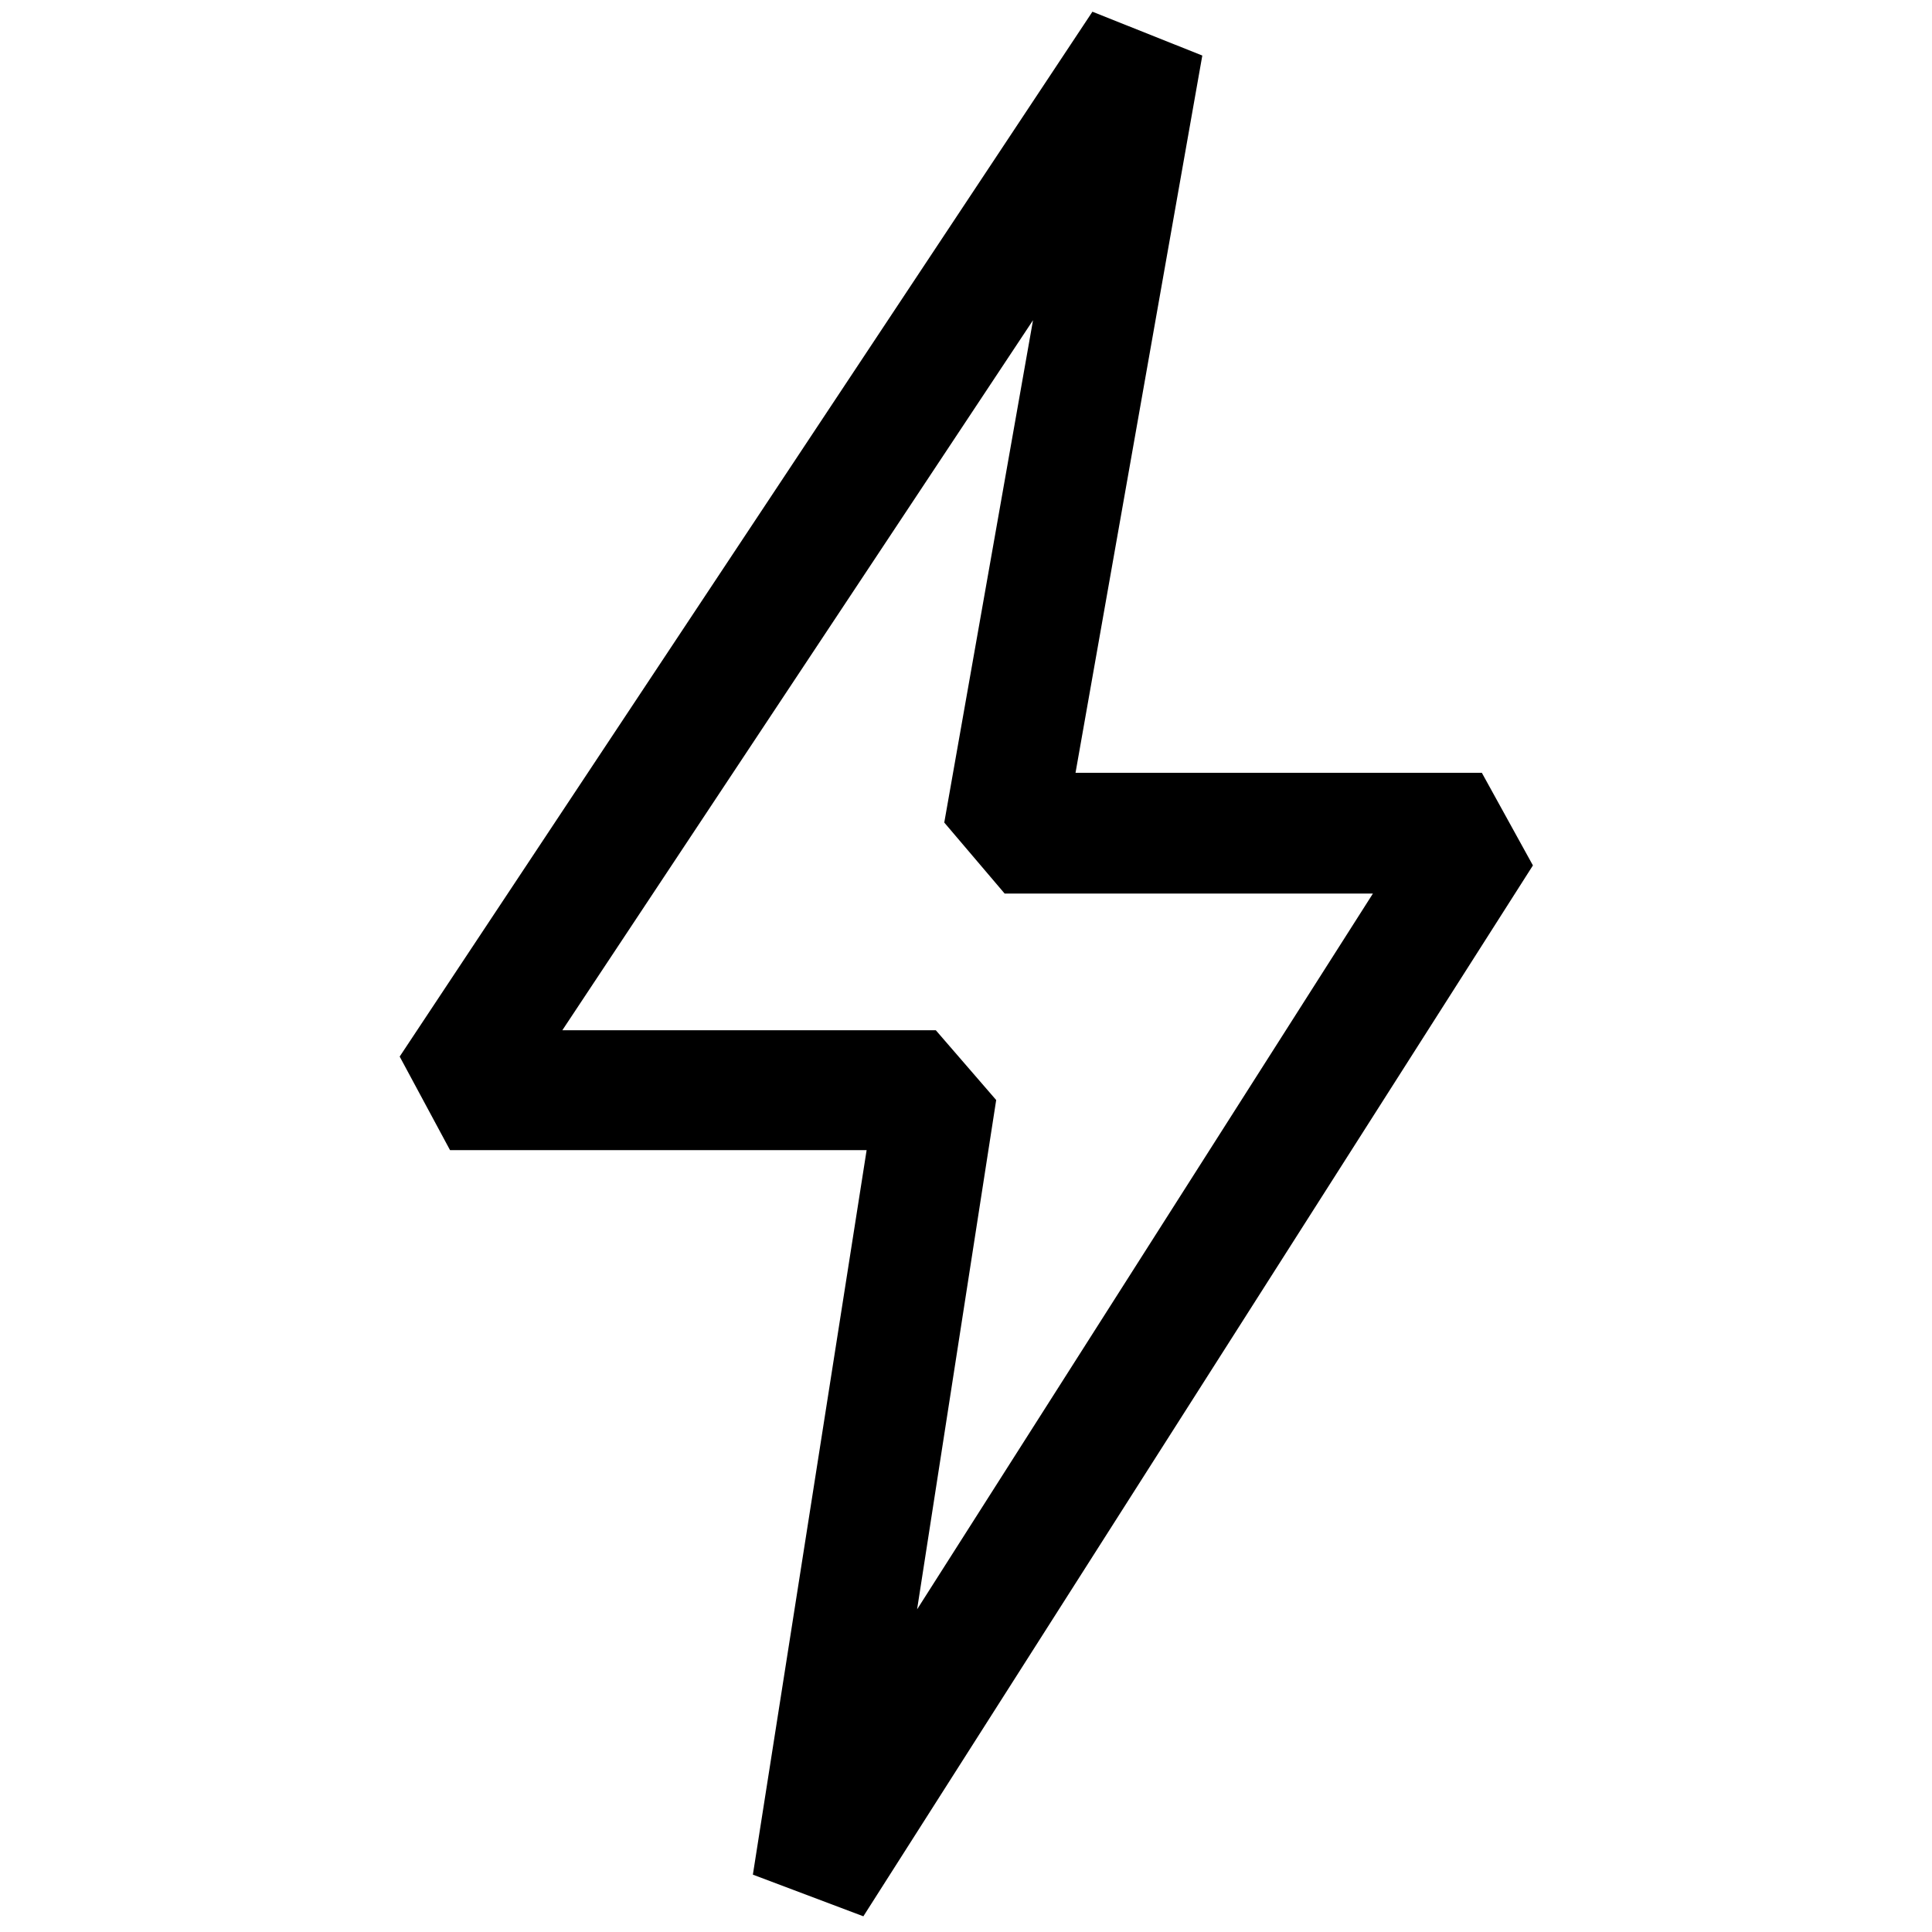
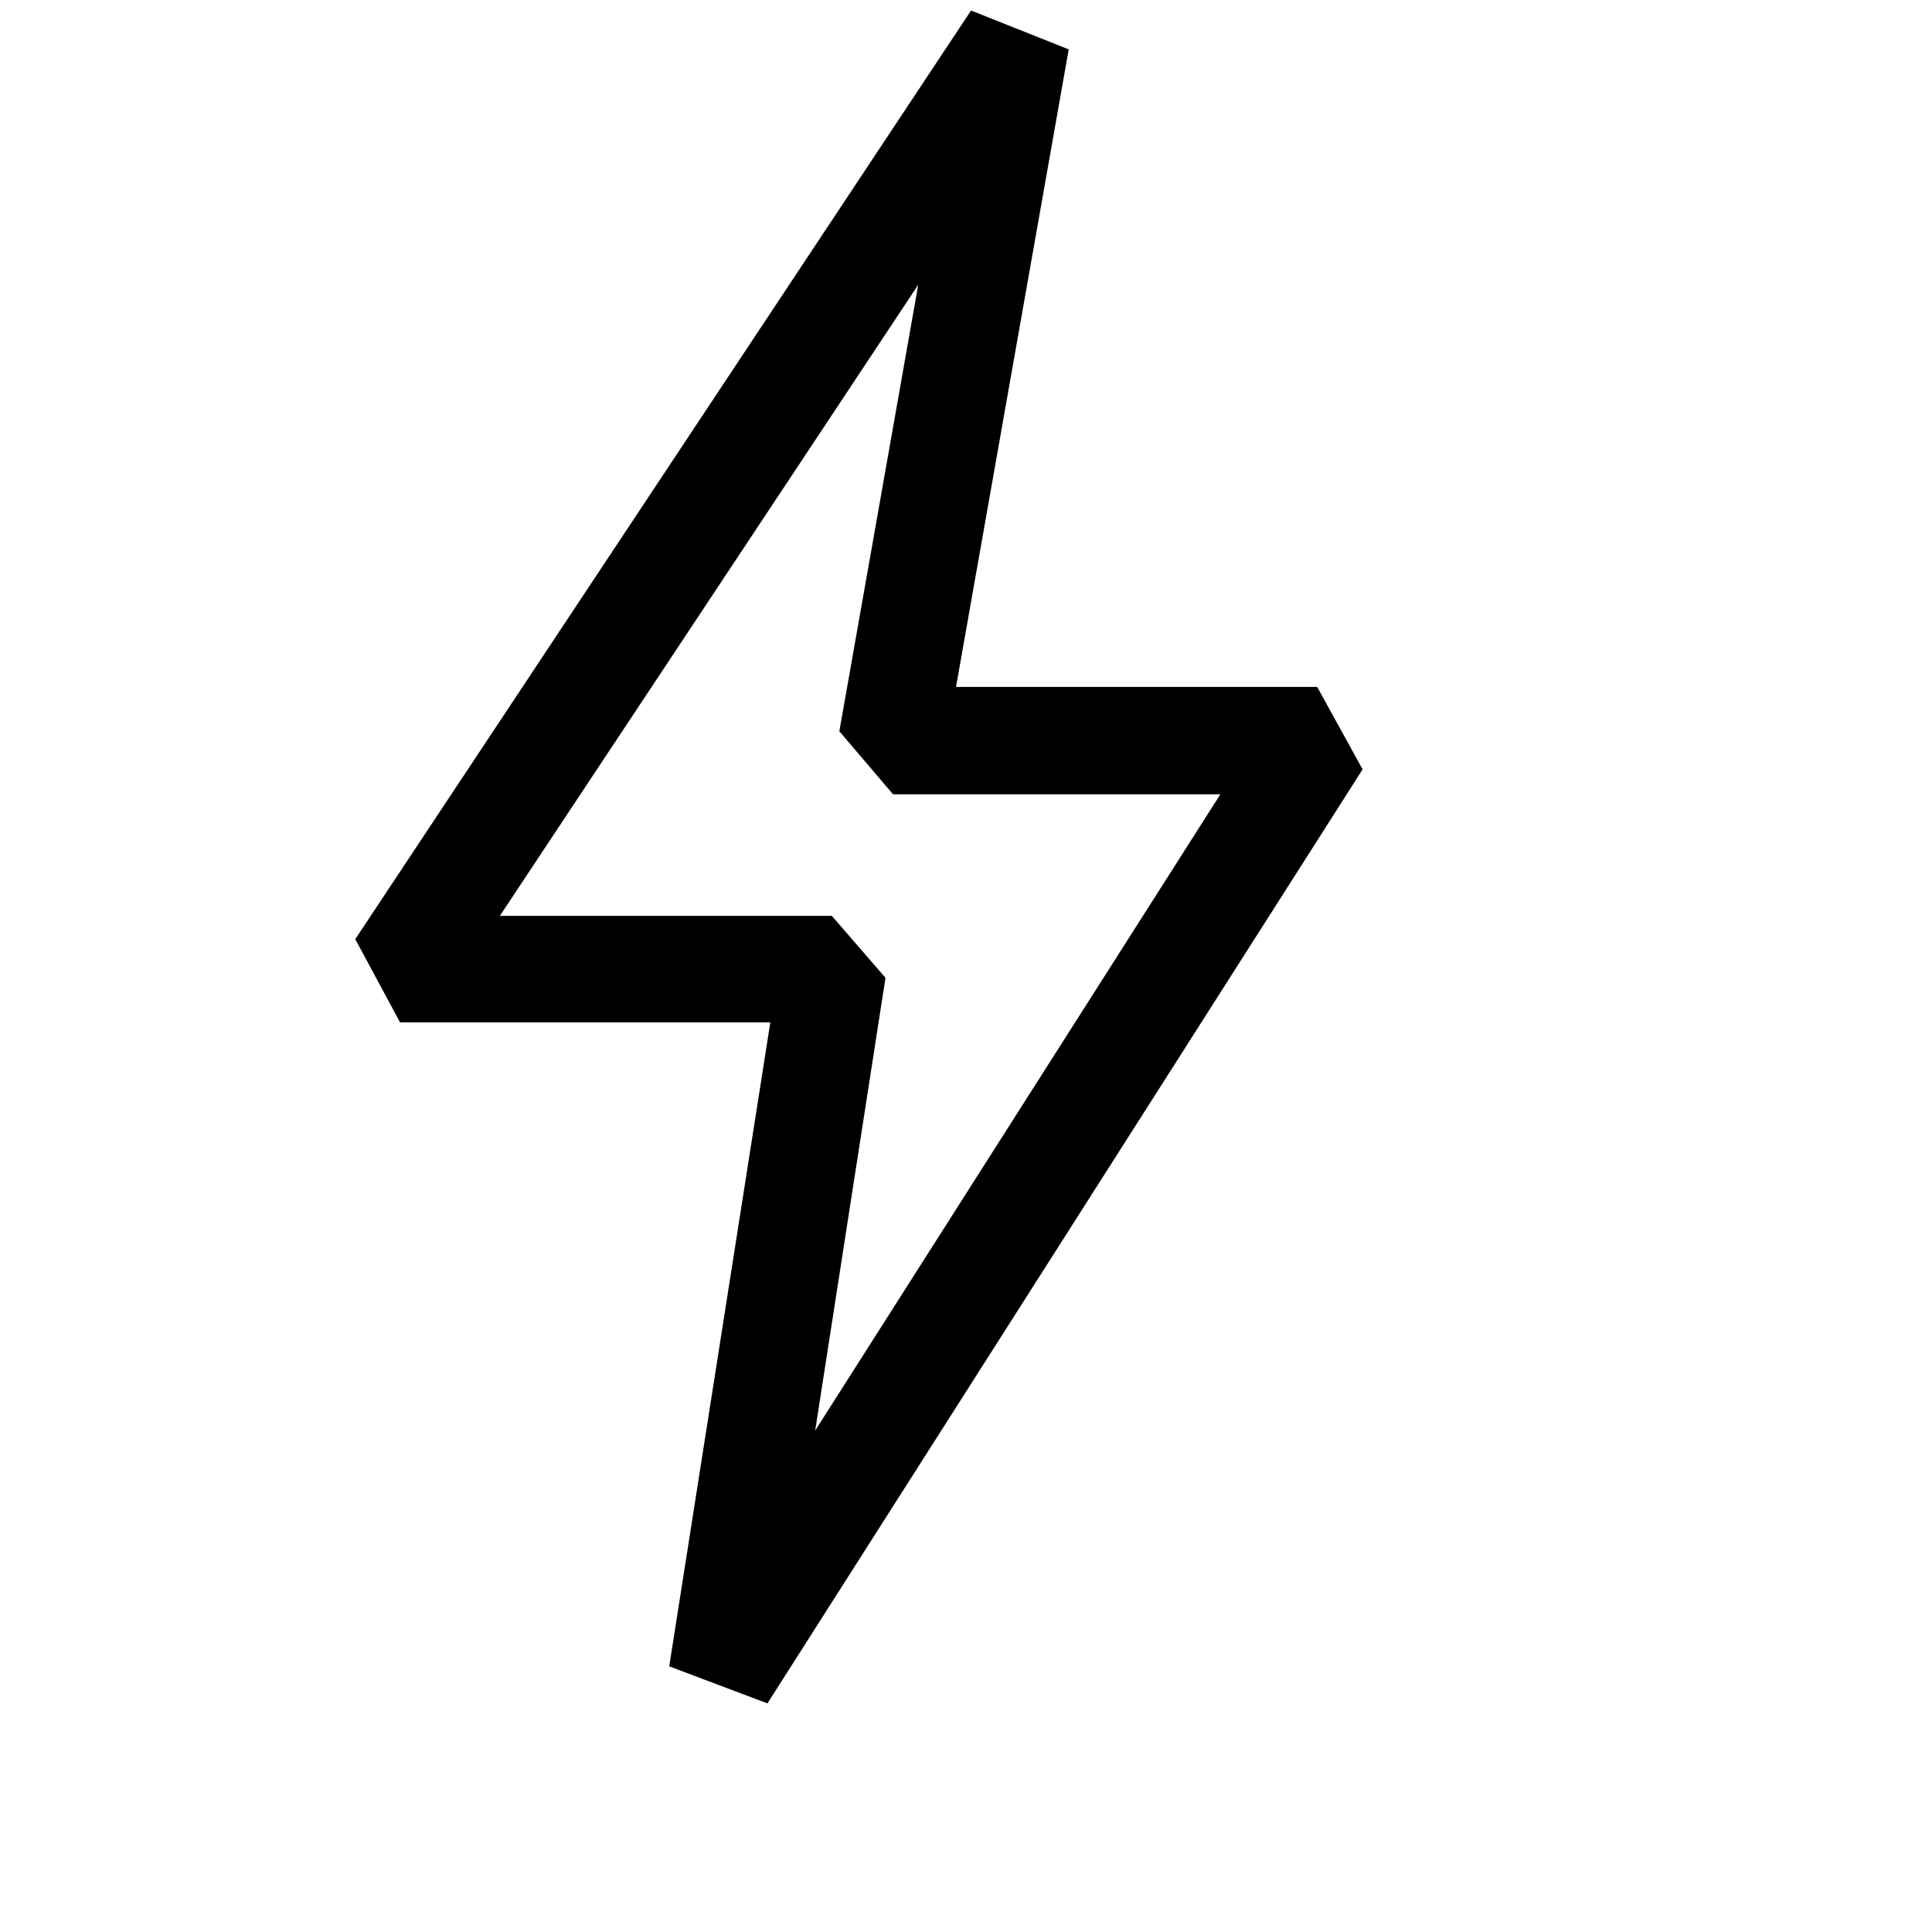
- <svg xmlns="http://www.w3.org/2000/svg" aria-hidden="true" viewBox="0 0 16 16">
-   <path d="M12.272 6.4H8.907L9.957.46l-.91-.363L3.31 8.75l.417.775h3.45l-.942 6 .915.345 5.545-8.703zm-4.677 6.928L8.25 9.11l-.5-.578H4.657l3.898-5.88-.735 4.16.5.588h3.05z" />
+ <svg xmlns="http://www.w3.org/2000/svg" viewBox="0 0 18 18">
+   <path d="M12.272 6.4H8.907L9.957.46l-.91-.362L3.31 8.75l.417.775h3.45l-.942 6 .915.345 5.545-8.702zm-4.677 6.928L8.25 9.11l-.5-.577H4.657l3.898-5.88-.735 4.16.5.587h3.05z" />
</svg>
